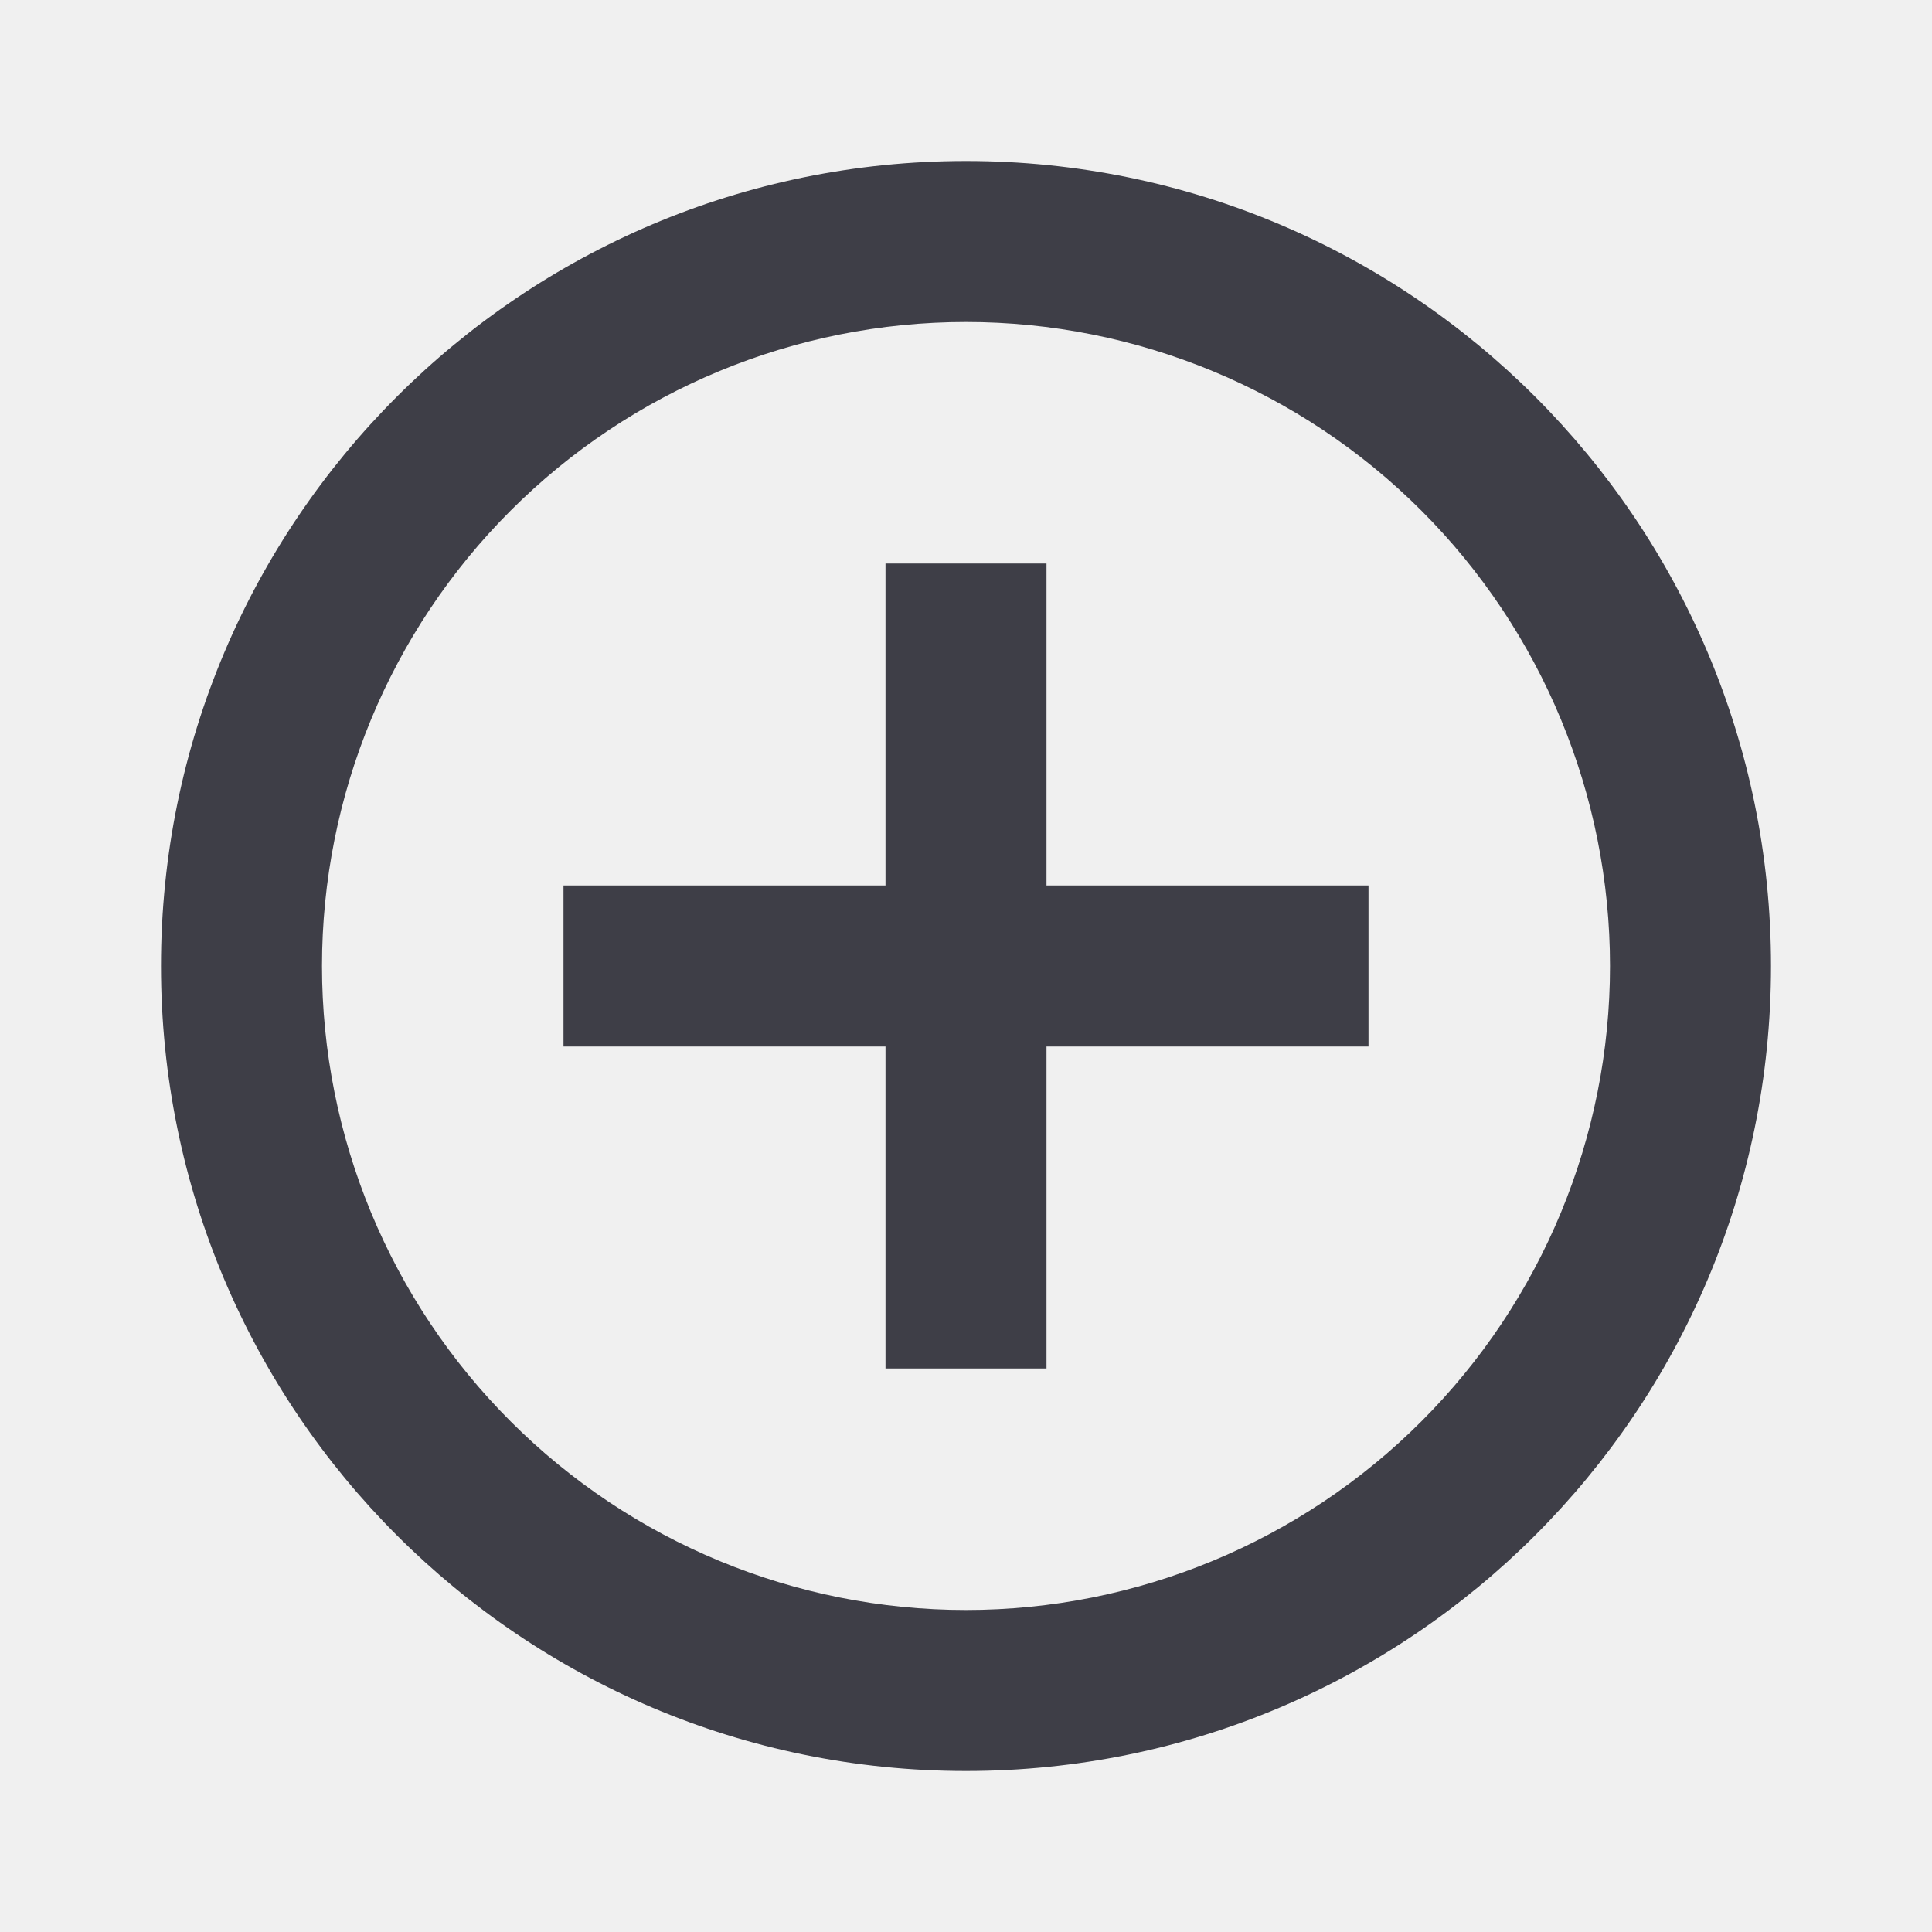
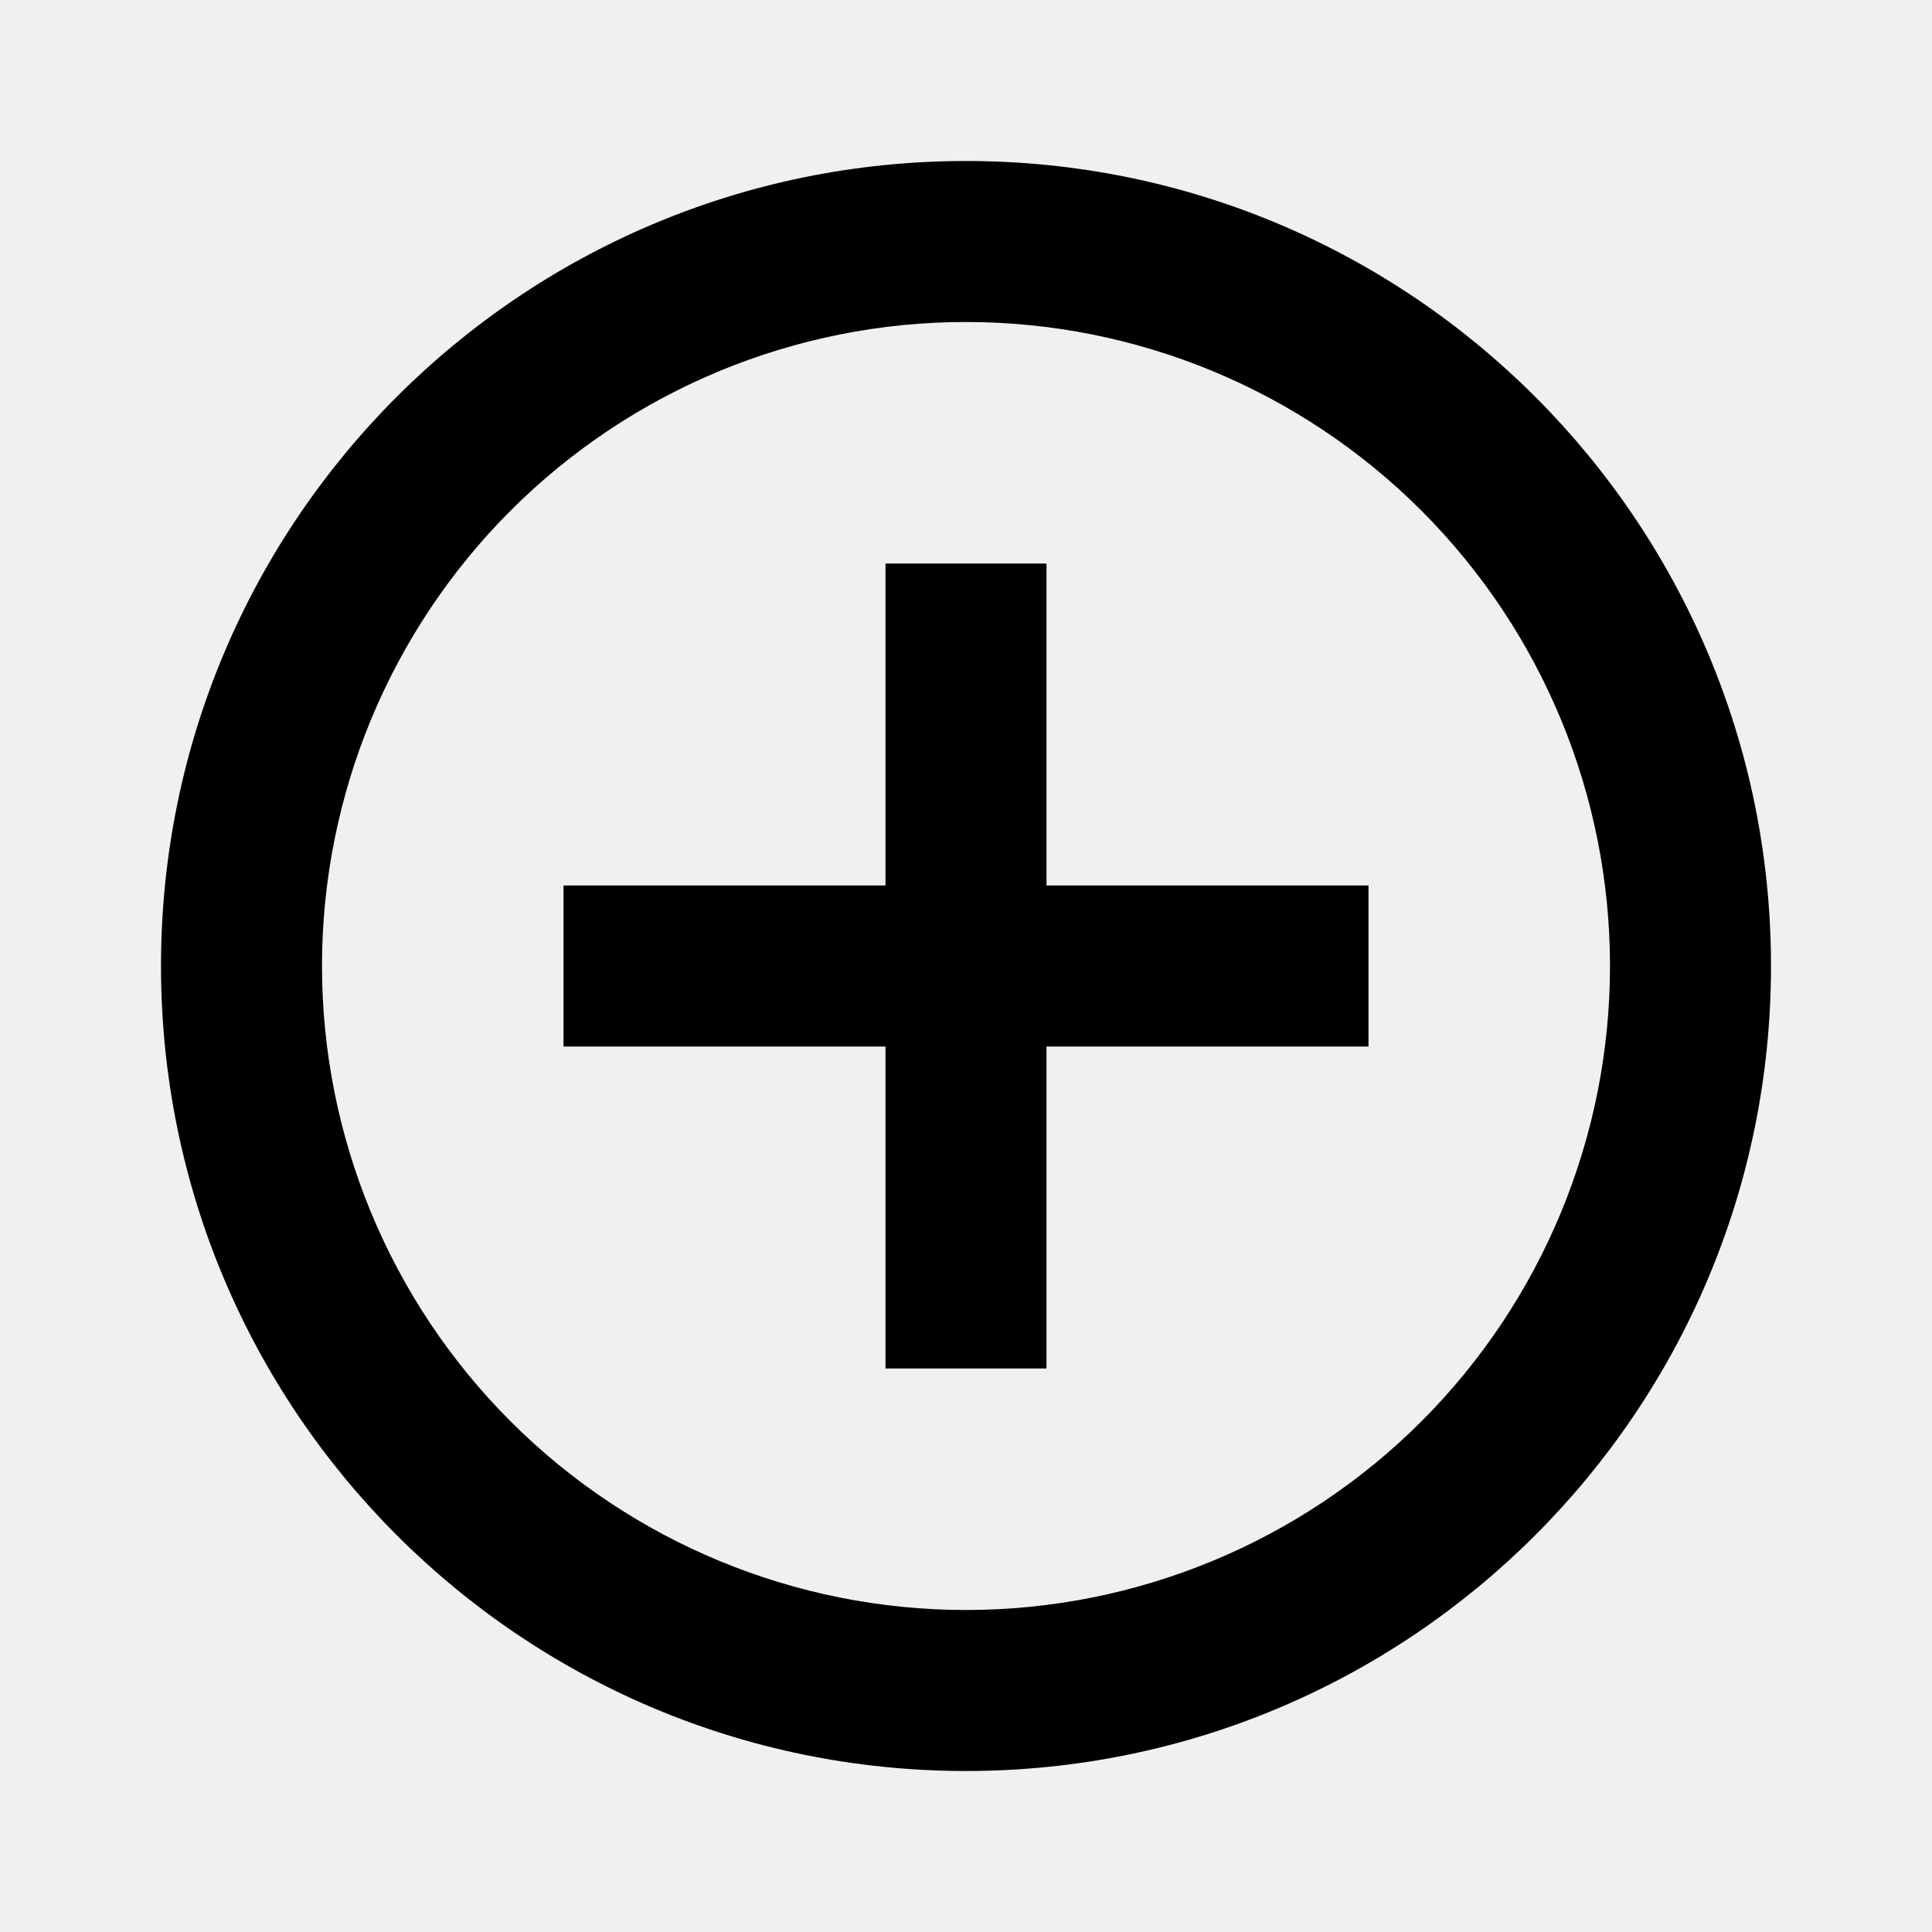
<svg xmlns="http://www.w3.org/2000/svg" width="24" height="24" viewBox="0 0 24 24" fill="none">
  <g clip-path="url(#clip0_46_385)">
-     <path d="M11 11V7H13V11H17V13H13V17H11V13H7V11H11ZM12 22C6.477 22 2 17.523 2 12C2 6.477 6.477 2 12 2C17.523 2 22 6.477 22 12C22 17.523 17.523 22 12 22ZM12 20C14.122 20 16.157 19.157 17.657 17.657C19.157 16.157 20 14.122 20 12C20 9.878 19.157 7.843 17.657 6.343C16.157 4.843 14.122 4 12 4C9.878 4 7.843 4.843 6.343 6.343C4.843 7.843 4 9.878 4 12C4 14.122 4.843 16.157 6.343 17.657C7.843 19.157 9.878 20 12 20Z" fill="#3E3E47" />
+     <path d="M11 11V7H13V11H17V13H13V17H11V13H7V11H11ZM12 22C6.477 22 2 17.523 2 12C2 6.477 6.477 2 12 2C17.523 2 22 6.477 22 12C22 17.523 17.523 22 12 22ZM12 20C14.122 20 16.157 19.157 17.657 17.657C19.157 16.157 20 14.122 20 12C20 9.878 19.157 7.843 17.657 6.343C16.157 4.843 14.122 4 12 4C9.878 4 7.843 4.843 6.343 6.343C4.843 7.843 4 9.878 4 12C4 14.122 4.843 16.157 6.343 17.657C7.843 19.157 9.878 20 12 20Z" fill="currentColor" />
  </g>
  <defs>
    <clipPath id="clip0_46_385">
      <rect width="24" height="24" fill="white" />
    </clipPath>
  </defs>
</svg>
